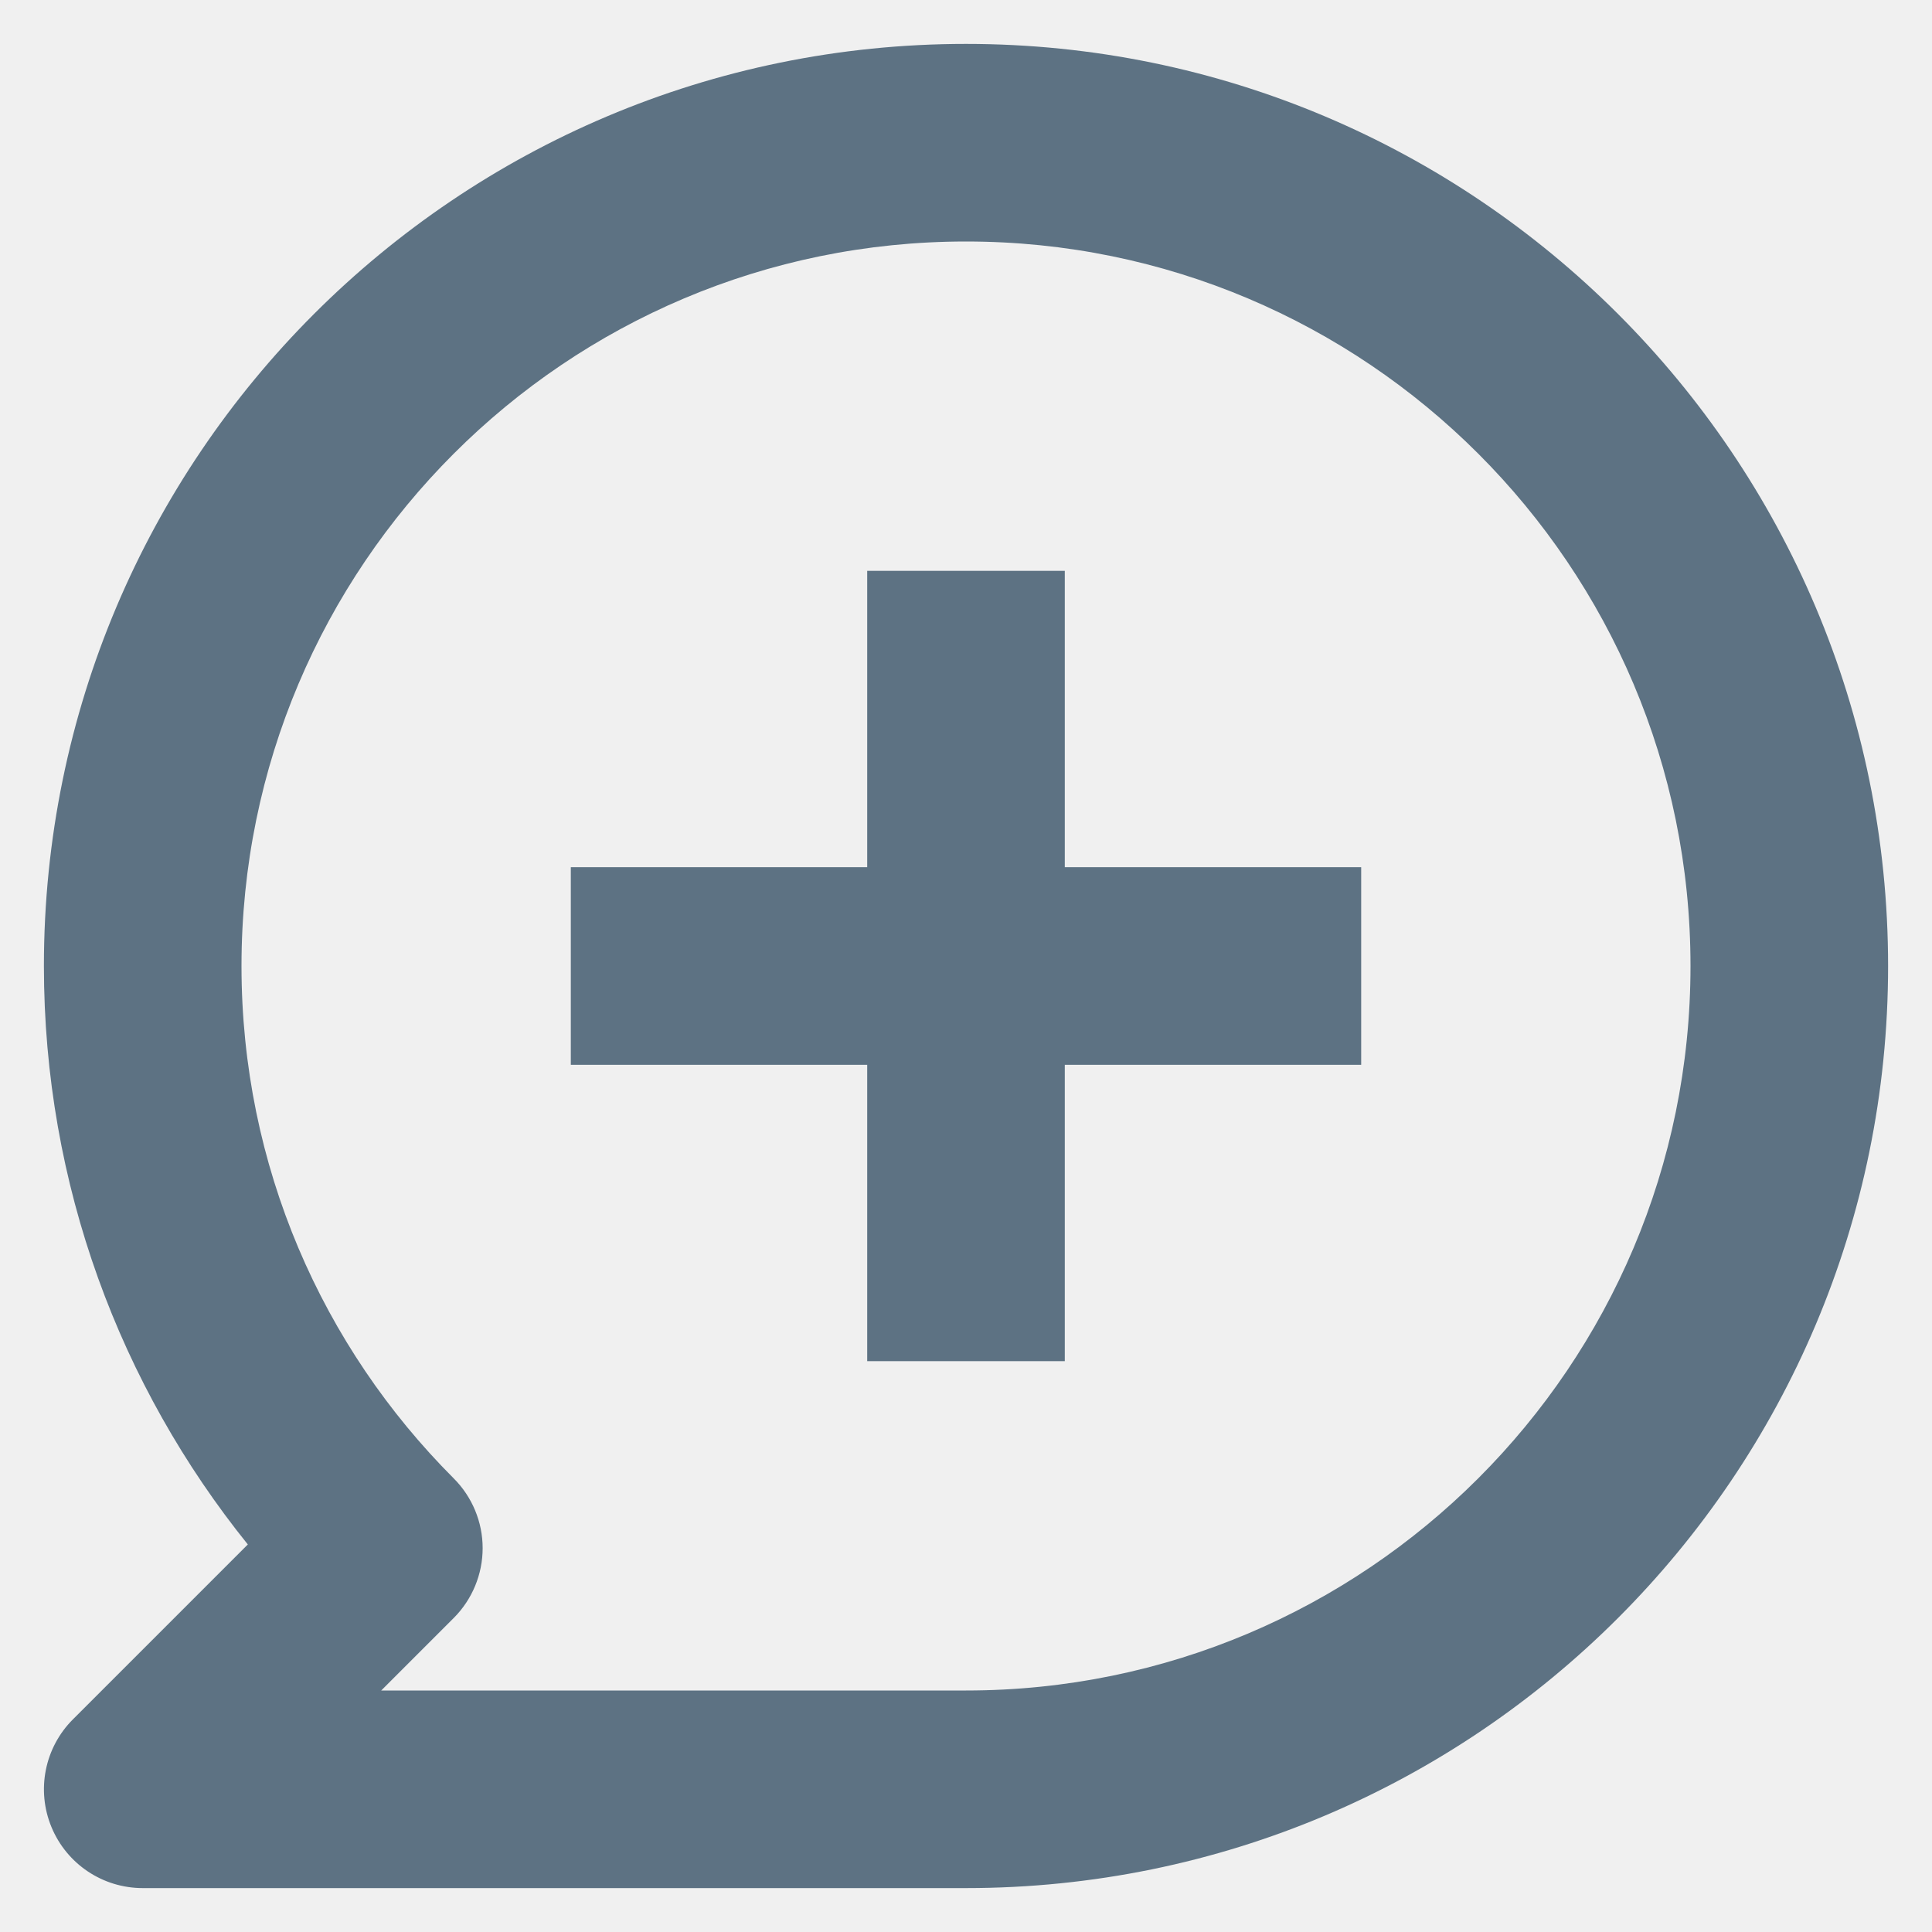
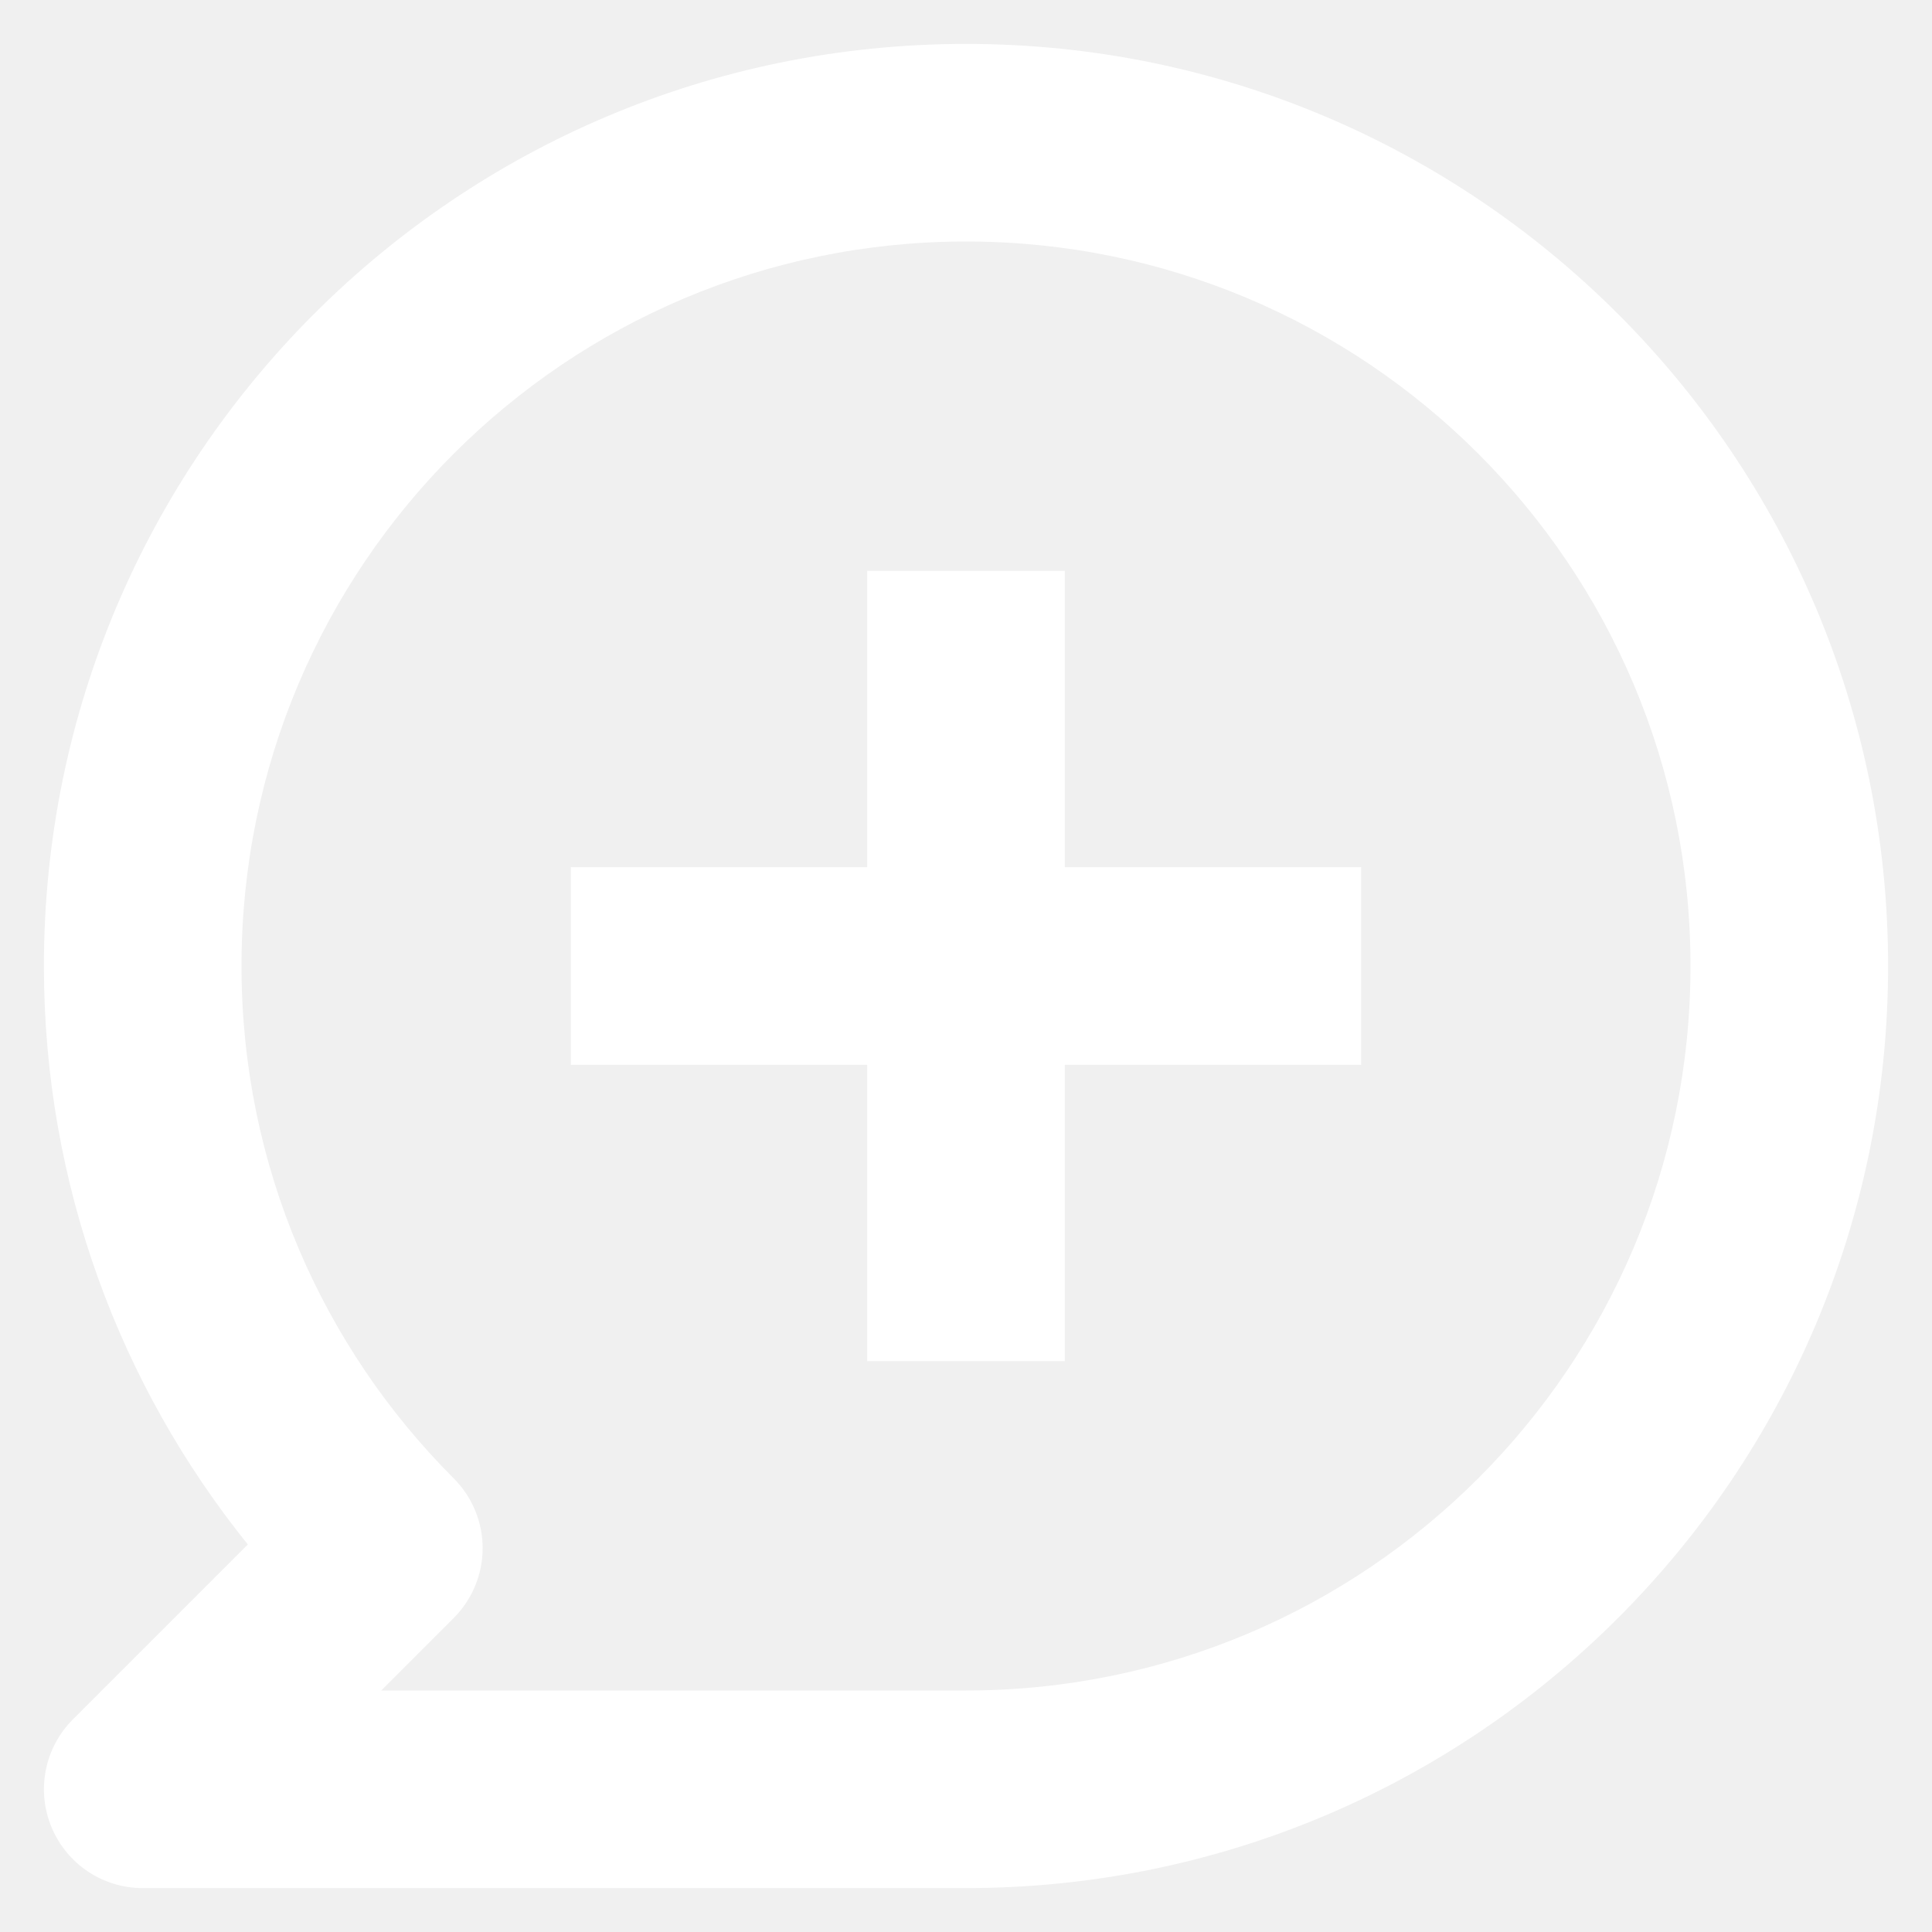
<svg xmlns="http://www.w3.org/2000/svg" width="22" height="22" viewBox="0 0 22 22" fill="none">
-   <path fill-rule="evenodd" clip-rule="evenodd" d="M2.75 11C2.75 6.444 6.444 2.75 11 2.75C15.556 2.75 19.25 6.444 19.25 11C19.25 15.556 15.556 19.25 11 19.25C8.783 19.25 6.561 19.25 4.341 19.25L5.166 18.425C5.377 18.214 5.496 17.927 5.496 17.629C5.496 17.331 5.377 17.045 5.166 16.834C3.672 15.339 2.75 13.278 2.75 11ZM11 21.5C7.875 21.5 4.75 21.5 1.625 21.5C1.17 21.5 0.76 21.226 0.586 20.805C0.412 20.385 0.508 19.901 0.83 19.579L2.822 17.587C1.371 15.786 0.5 13.494 0.5 11C0.5 5.201 5.201 0.5 11 0.5C16.799 0.5 21.5 5.201 21.5 11C21.5 16.799 16.799 21.5 11 21.5ZM9.875 15.5V12.125H6.5V9.875H9.875V6.5H12.125V9.875H15.5V12.125H12.125V15.5H9.875Z" fill="#5D7283" />
+   <path fill-rule="evenodd" clip-rule="evenodd" d="M2.75 11C2.75 6.444 6.444 2.75 11 2.75C15.556 2.75 19.25 6.444 19.25 11C19.25 15.556 15.556 19.25 11 19.25C8.783 19.25 6.561 19.25 4.341 19.25L5.166 18.425C5.377 18.214 5.496 17.927 5.496 17.629C5.496 17.331 5.377 17.045 5.166 16.834C3.672 15.339 2.75 13.278 2.75 11ZM11 21.5C7.875 21.5 4.75 21.5 1.625 21.5C1.17 21.5 0.76 21.226 0.586 20.805C0.412 20.385 0.508 19.901 0.83 19.579L2.822 17.587C1.371 15.786 0.5 13.494 0.5 11C0.5 5.201 5.201 0.5 11 0.5C16.799 0.5 21.5 5.201 21.5 11C21.5 16.799 16.799 21.5 11 21.5ZM9.875 15.5V12.125H6.5V9.875H9.875V6.5H12.125V9.875H15.5V12.125H12.125V15.5H9.875Z" fill="white" />
</svg>
